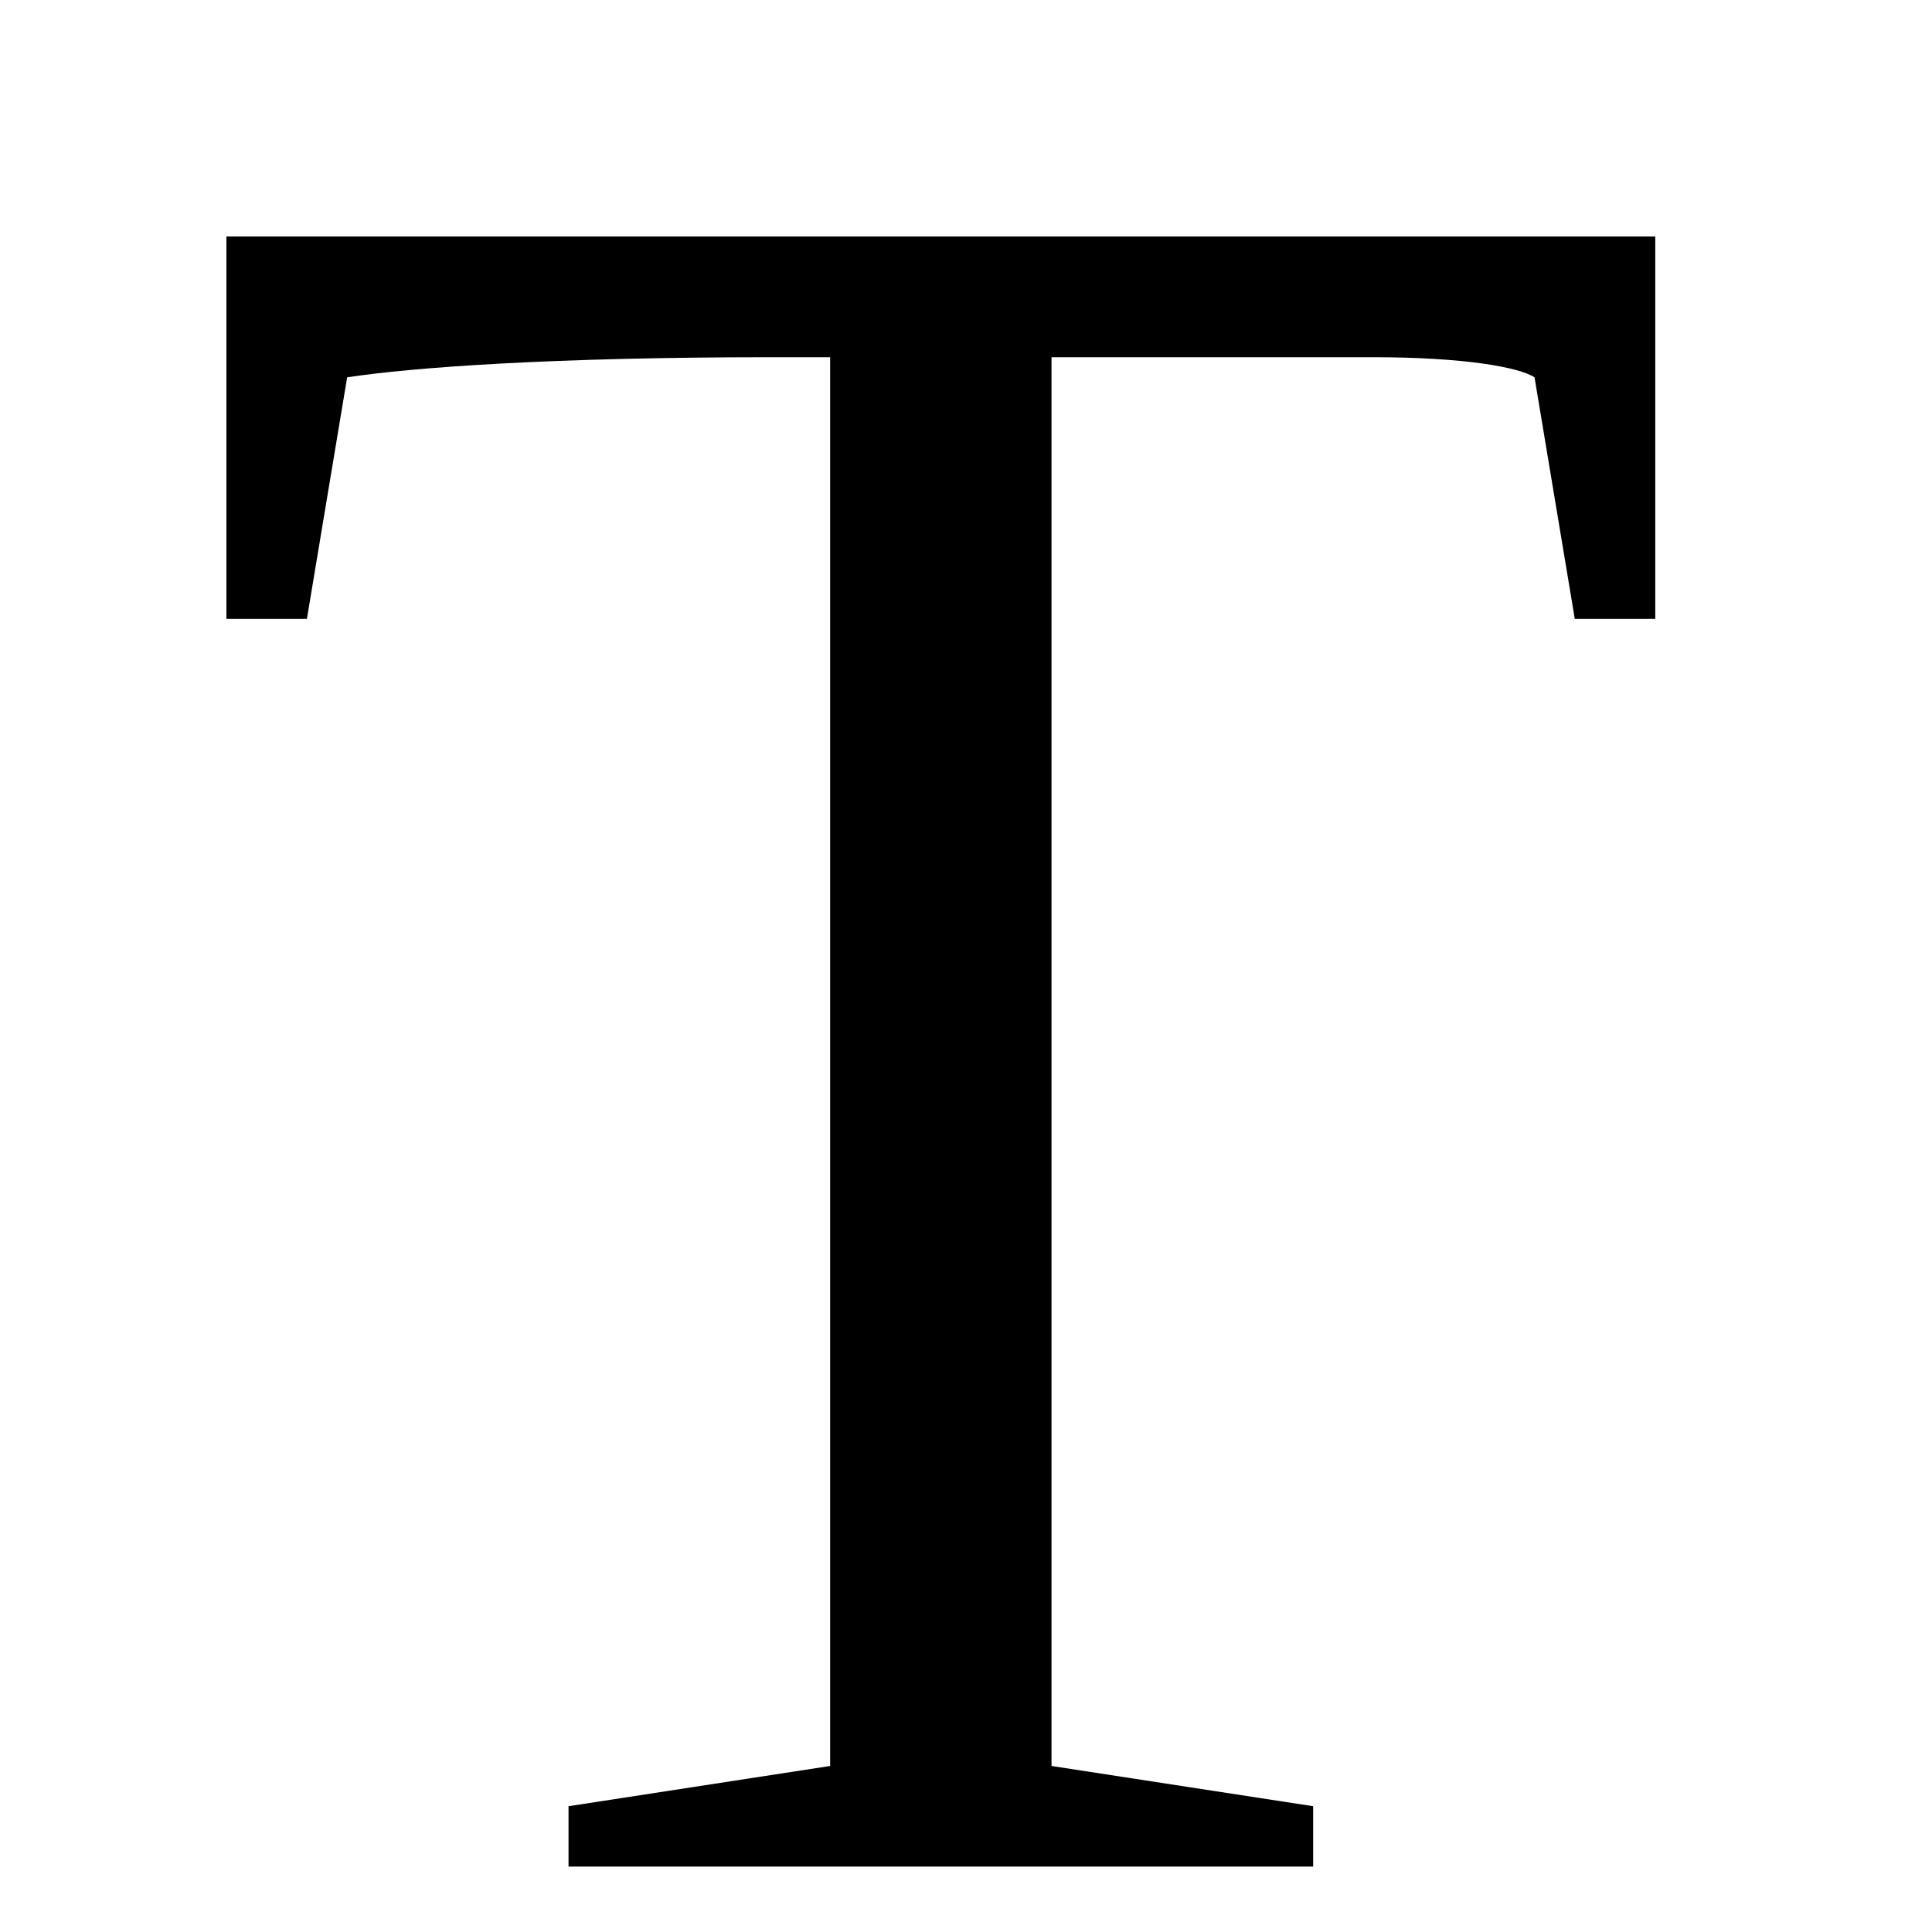
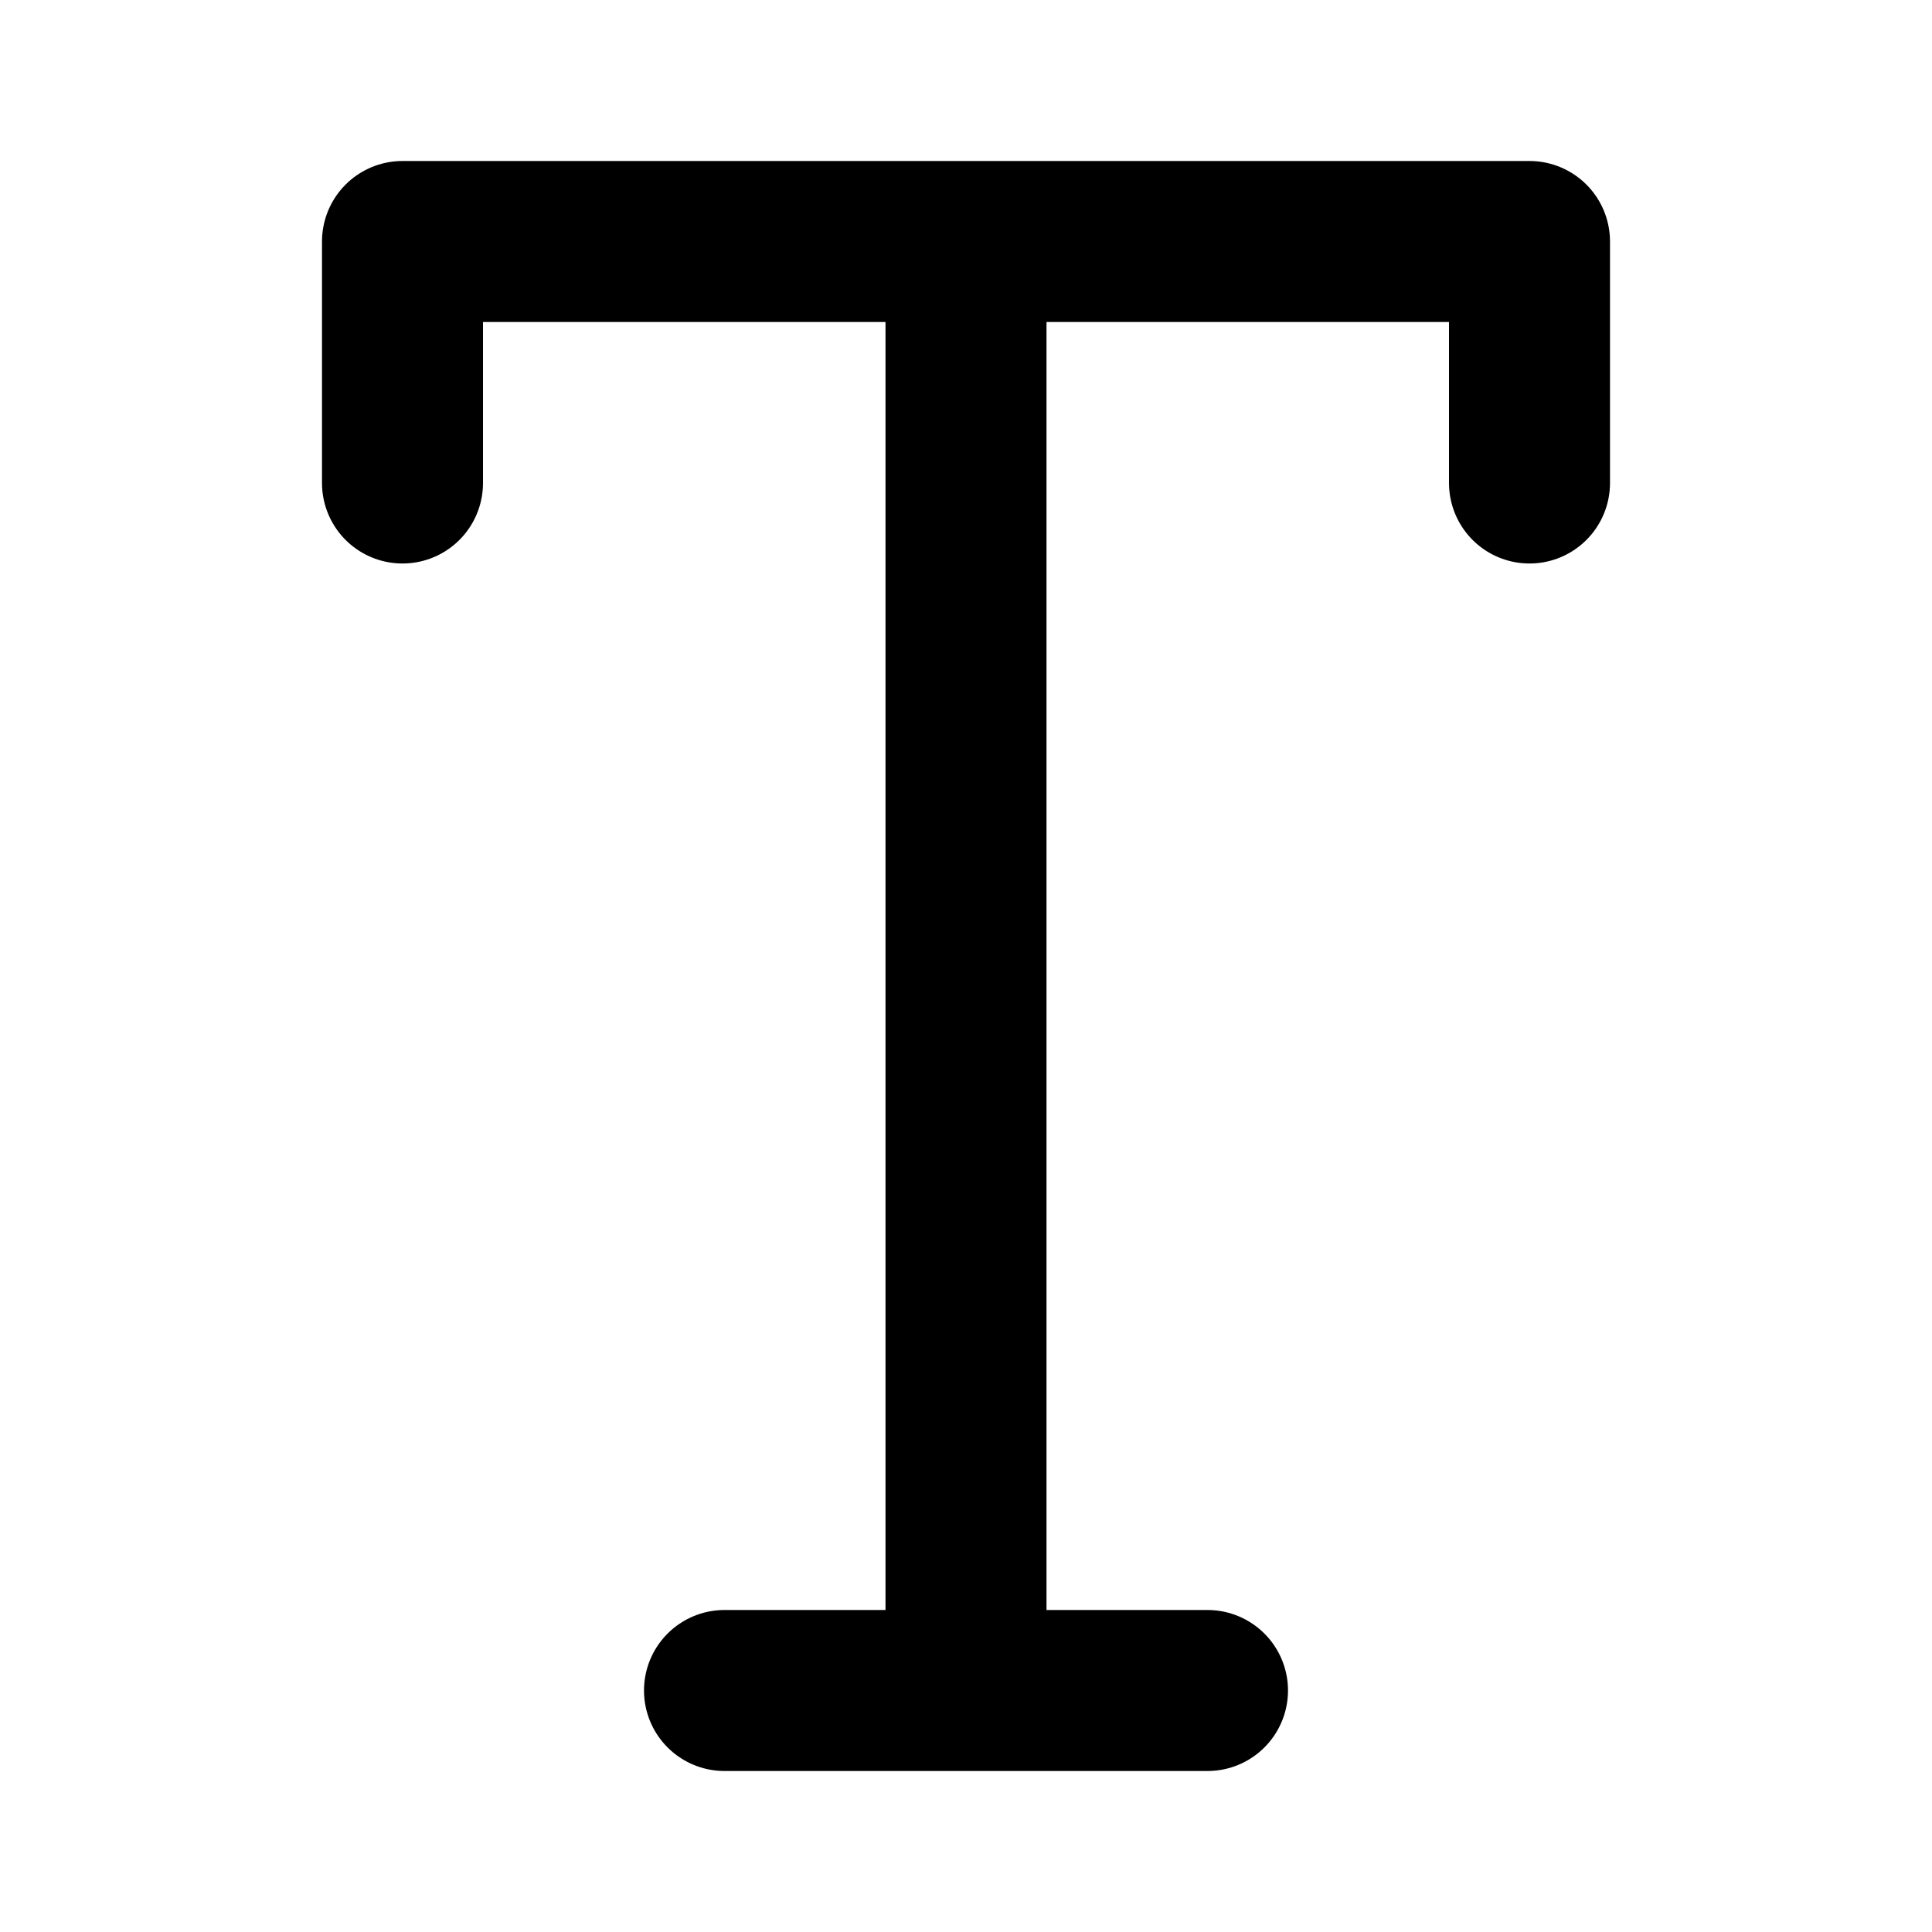
- <svg xmlns="http://www.w3.org/2000/svg" fill="#000000" width="50" height="50" viewBox="0 0 1.5 1.5" version="1.1">
-   <text xml:space="preserve" style="font-size:1.92px;fill:#000000;stroke-width:0.04" x="0.143" y="1.449" id="text5144">
-     <tspan id="tspan5142" style="font-size:1.92px;stroke-width:0.04" x="0.143" y="1.449">T</tspan>
-   </text>
+ <svg xmlns="http://www.w3.org/2000/svg" width="800px" height="800px" viewBox="0 0 24 24" fill="none">
+   <path d="M12 3V21M9 21H15M19 6V3H5V6" stroke="#000000" stroke-width="2" stroke-linecap="round" stroke-linejoin="round" />
</svg>
